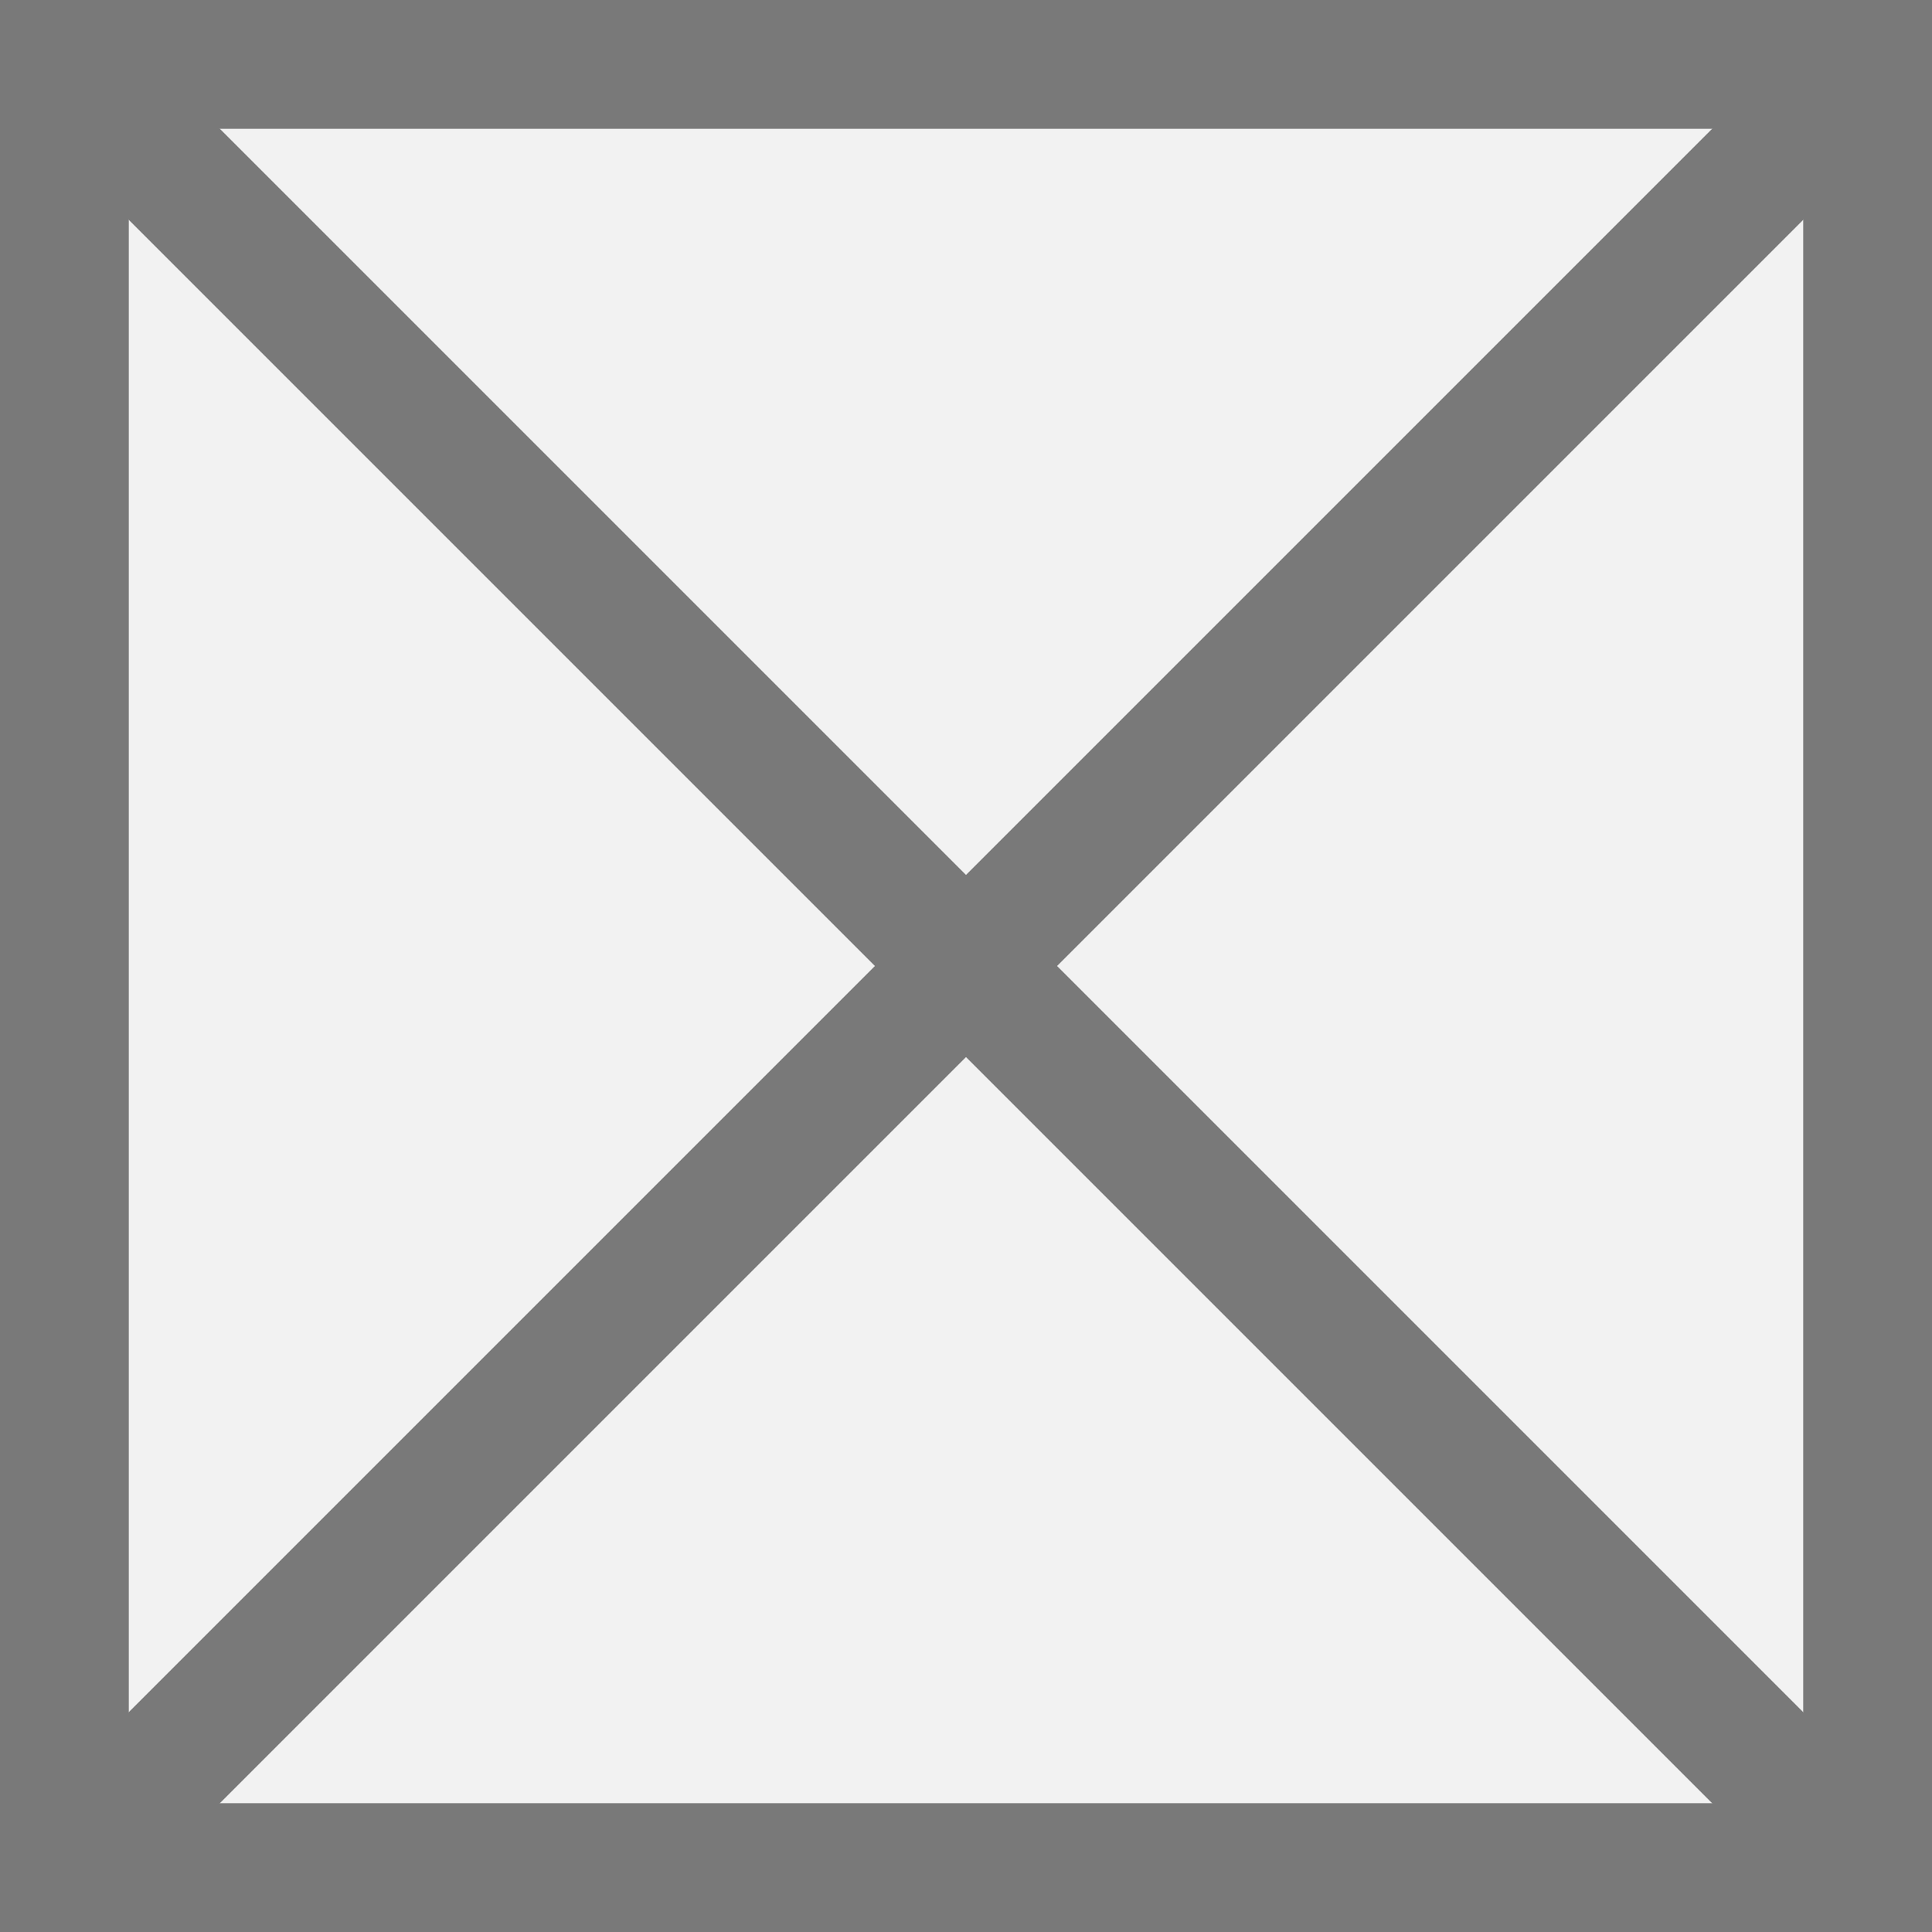
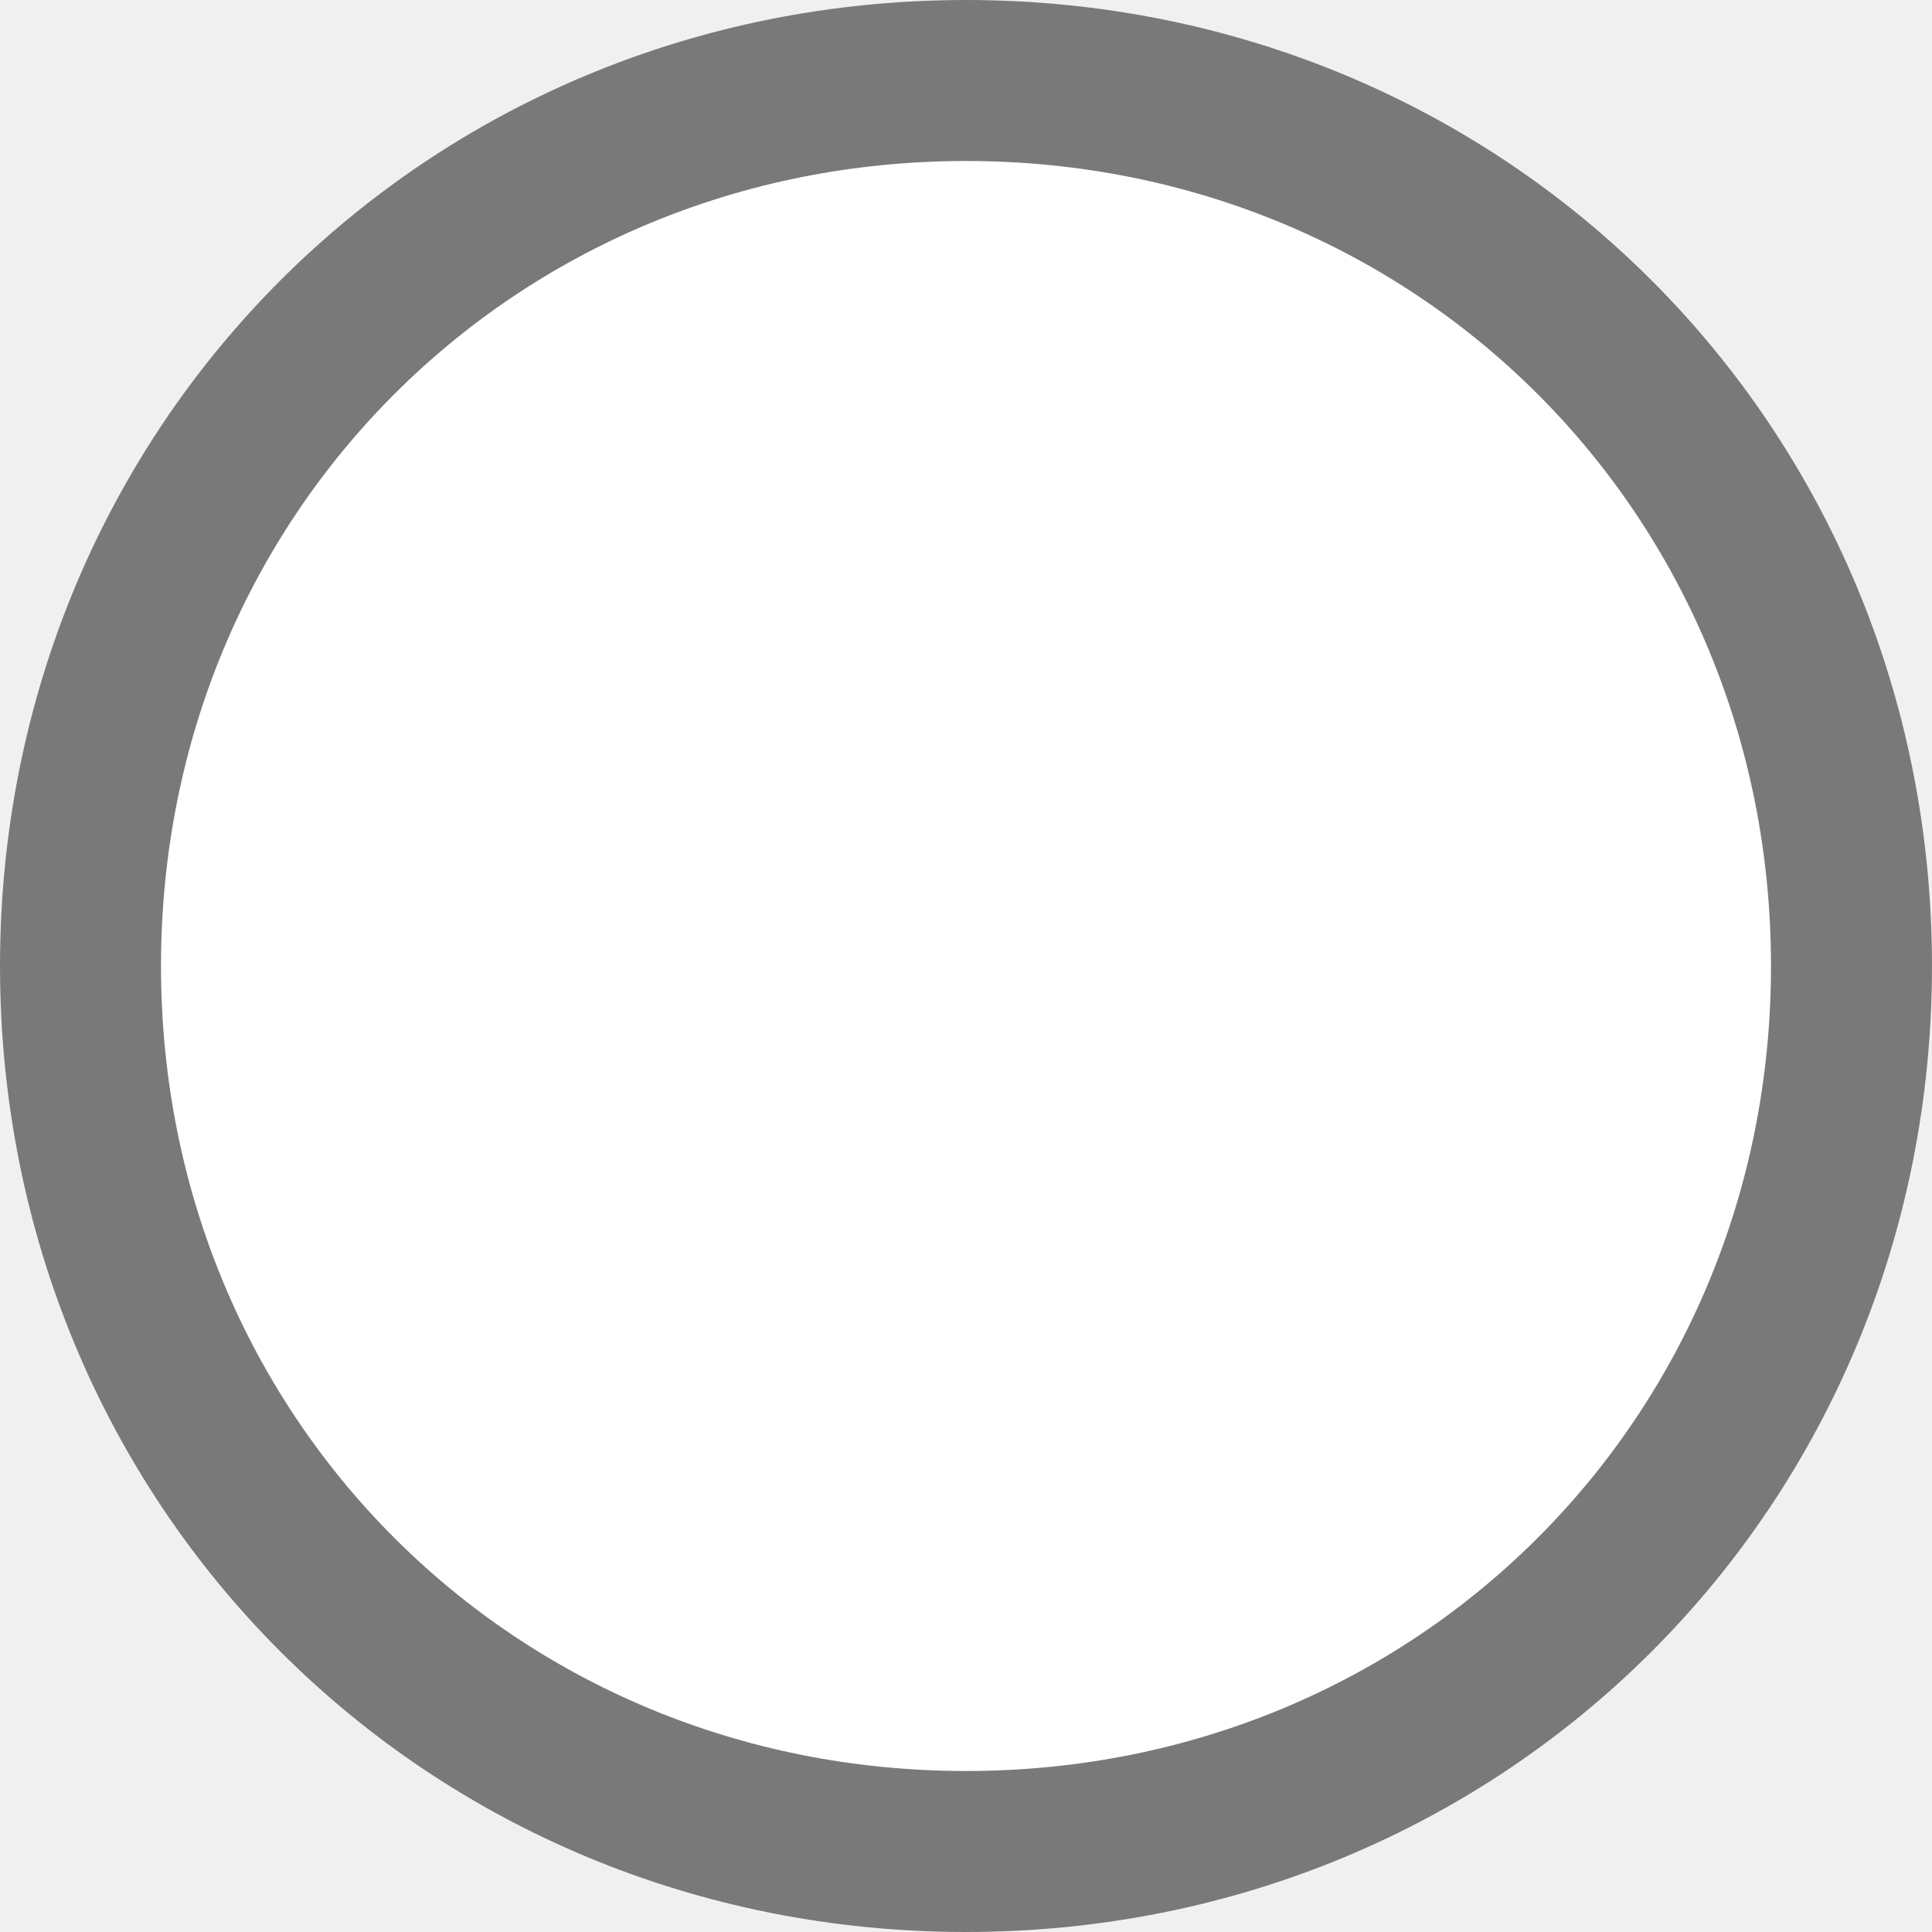
- <svg xmlns="http://www.w3.org/2000/svg" version="1.1" width="15px" height="15px">
-   <g transform="matrix(1 0 0 1 -166 -460 )">
-     <path d="M 166.5 460.5  L 180.5 460.5  L 180.5 474.5  L 166.5 474.5  L 166.5 460.5  Z " fill-rule="nonzero" fill="#f2f2f2" stroke="none" />
-     <path d="M 166.5 460.5  L 180.5 460.5  L 180.5 474.5  L 166.5 474.5  L 166.5 460.5  Z " stroke-width="1" stroke="#797979" fill="none" />
-     <path d="M 166.354 460.354  L 180.646 474.646  M 180.646 460.354  L 166.354 474.646  " stroke-width="1" stroke="#797979" fill="none" />
-   </g>
+ <svg xmlns="http://www.w3.org/2000/svg" version="1.1" width="12px" height="12px" viewBox="1192 390  12 12">
+   <path d="M 1198 390  C 1201.36 390  1204 392.64  1204 396  C 1204 399.36  1201.36 402  1198 402  C 1194.64 402  1192 399.36  1192 396  C 1192 392.64  1194.64 390  1198 390  Z " fill-rule="nonzero" fill="#ffffff" stroke="none" />
+   <path d="M 1198 390.5  C 1201.08 390.5  1203.5 392.92  1203.5 396  C 1203.5 399.08  1201.08 401.5  1198 401.5  C 1194.92 401.5  1192.5 399.08  1192.5 396  C 1192.5 392.92  1194.92 390.5  1198 390.5  Z " stroke-width="1" stroke="#797979" fill="none" />
</svg>
